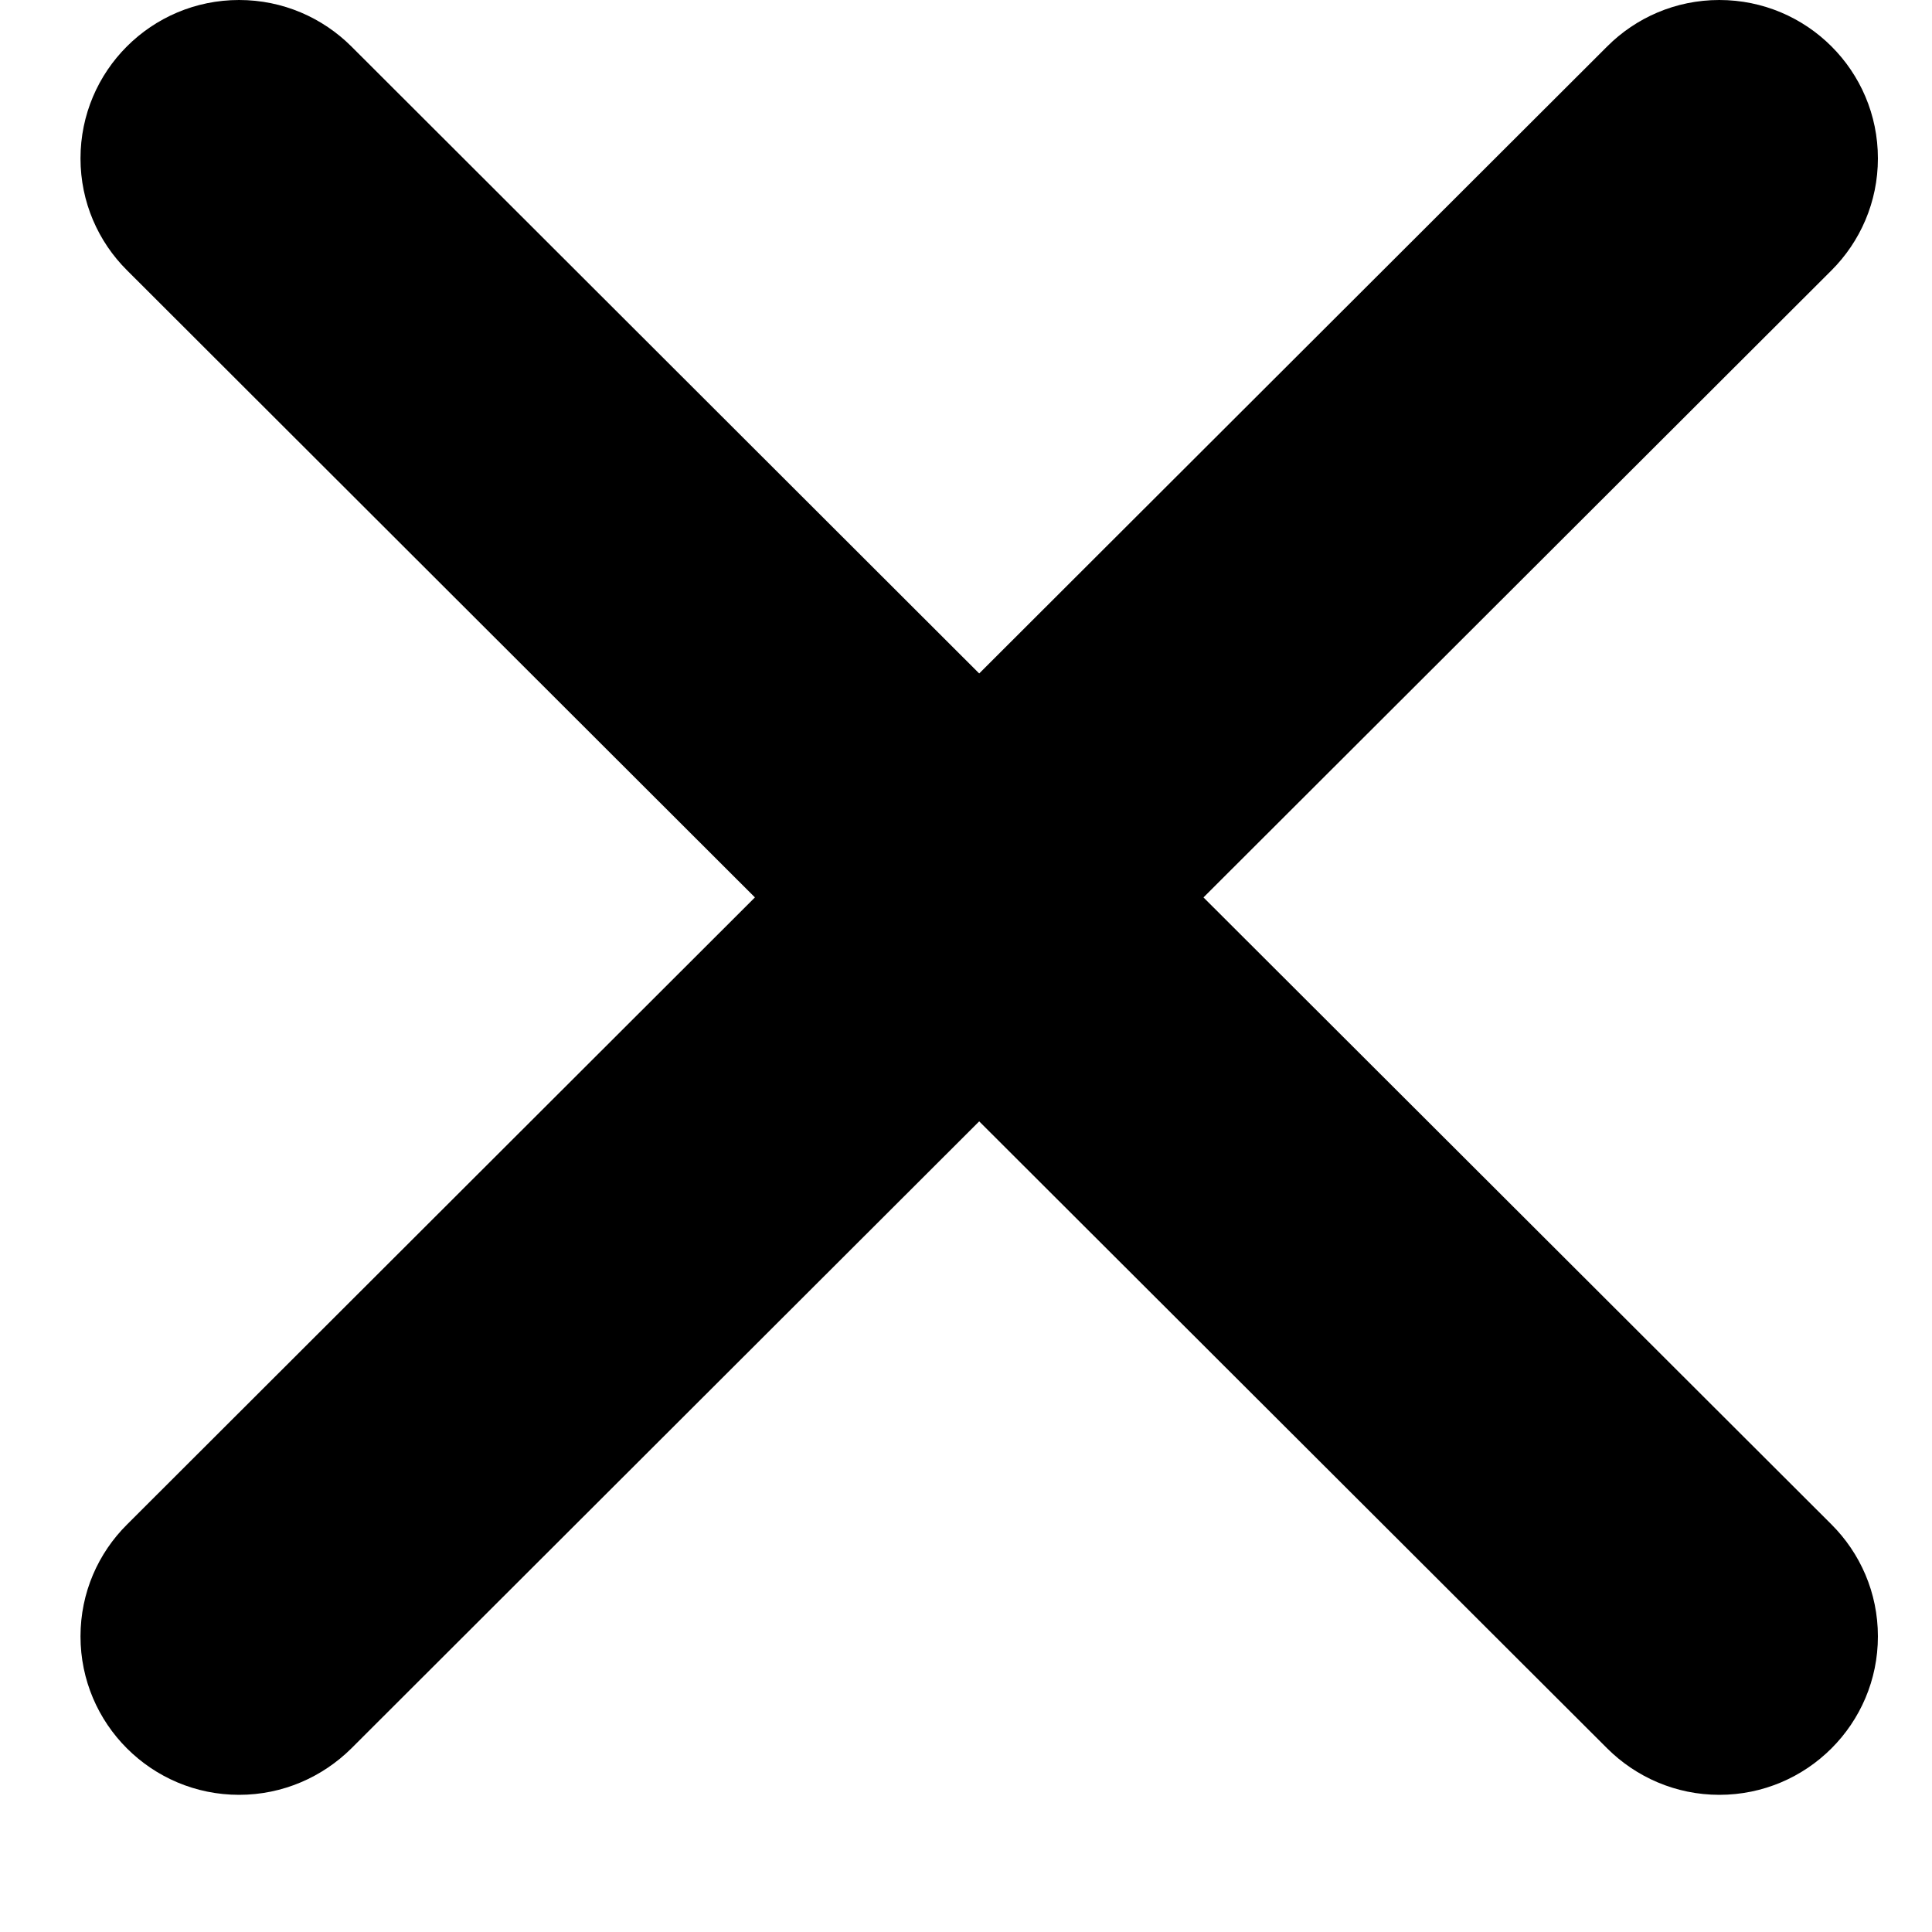
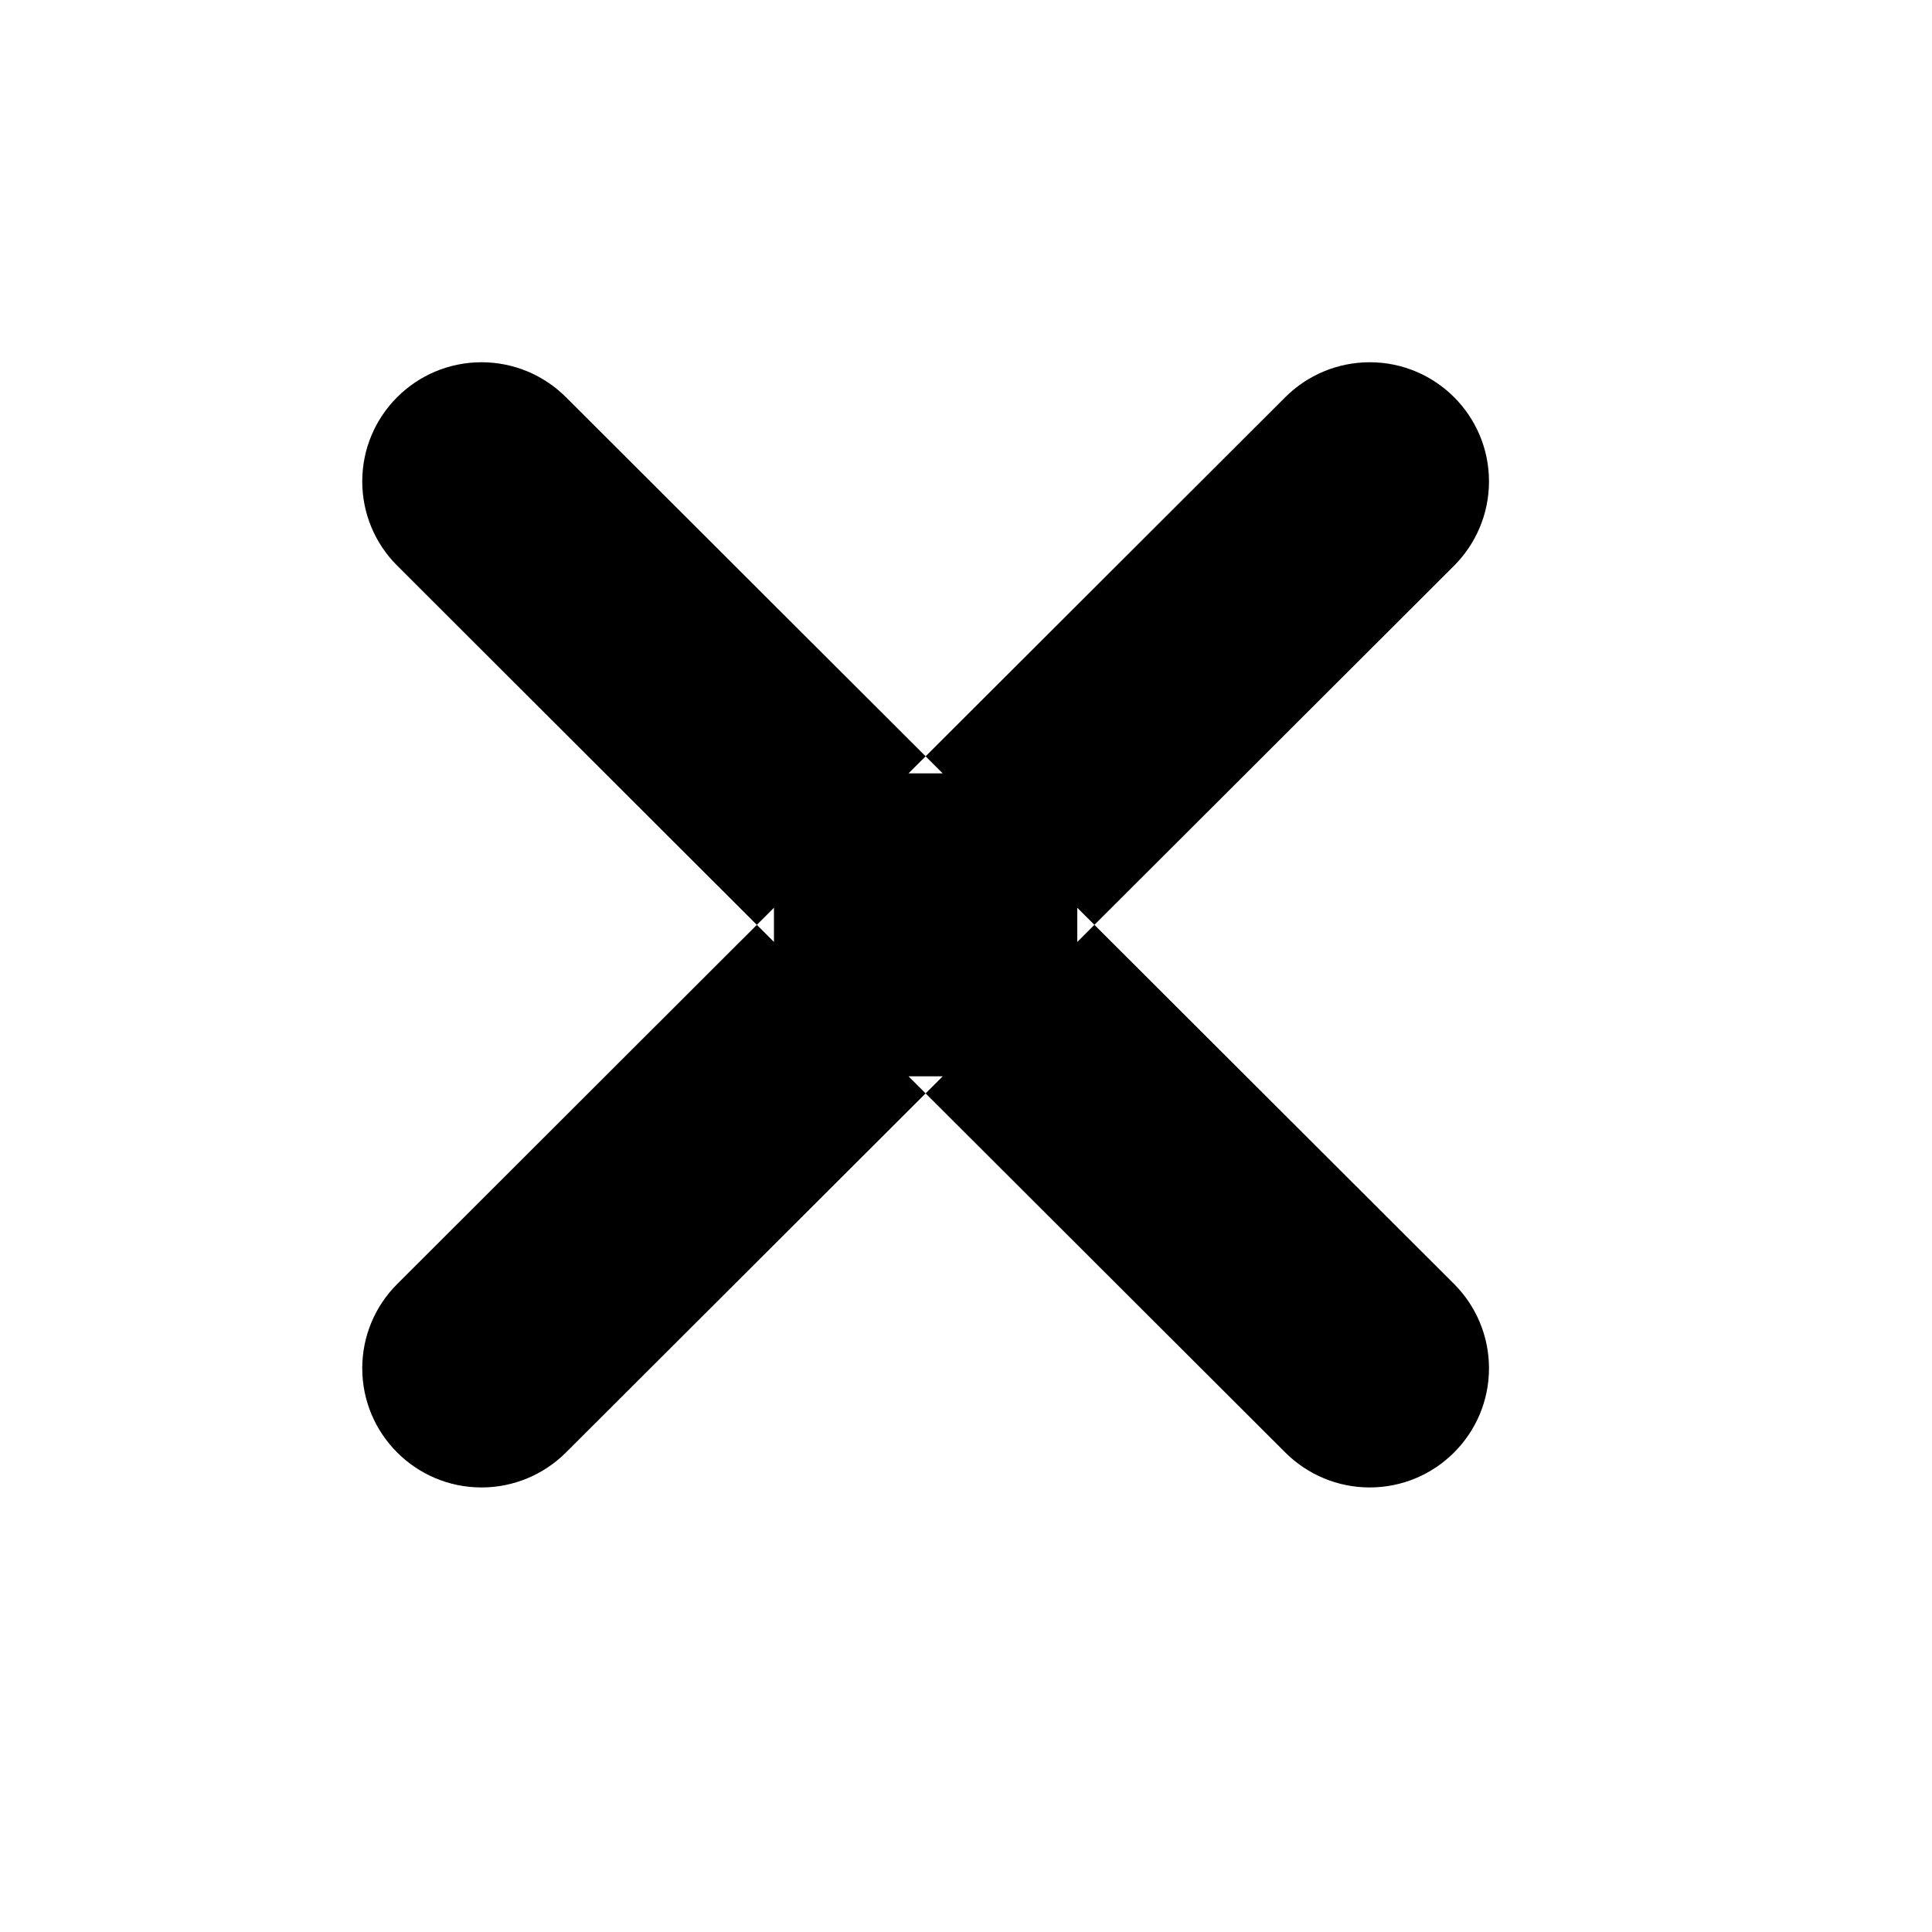
- <svg xmlns="http://www.w3.org/2000/svg" width="12px" height="12px" viewBox="0 0 12 12" version="1.1">
+ <svg xmlns="http://www.w3.org/2000/svg" width="20px" height="20px" viewBox="0 0 20 20" version="1.1">
  <defs />
  <g id="Page-1" stroke="none" stroke-width="1" fill="none" fill-rule="evenodd">
-     <g id="x" transform="translate(-4, -4)" fill="#000000">
-       <path d="M15.376,5.679 L11.475,9.574 L15.376,13.469 C15.554,13.647 15.664,13.892 15.664,14.164 C15.664,14.707 15.223,15.148 14.679,15.148 C14.407,15.148 14.161,15.037 13.983,14.86 L10.082,10.965 L6.182,14.86 C6.003,15.037 5.757,15.148 5.485,15.148 C4.941,15.148 4.5,14.707 4.5,14.164 C4.5,13.892 4.61,13.647 4.789,13.469 L8.689,9.574 L4.789,5.679 C4.61,5.501 4.5,5.255 4.5,4.984 C4.5,4.44 4.941,4 5.485,4 C5.757,4 6.003,4.11 6.182,4.288 L10.082,8.183 L13.983,4.288 C14.161,4.11 14.407,4 14.679,4 C15.223,4 15.664,4.44 15.664,4.984 C15.664,5.255 15.554,5.501 15.376,5.679" />
+     <g id="x" fill="#000000">
+       <path d="M15.053,5.856 C15.282,5.626 15.414,5.315 15.414,4.984 C15.414,4.302 14.861,3.75 14.179,3.75 C13.848,3.75 13.536,3.882 13.306,4.111 L9.405,8.006 L9.759,8.006 L5.858,4.111 C5.628,3.882 5.317,3.75 4.985,3.75 C4.303,3.75 3.75,4.302 3.75,4.984 C3.75,5.315 3.882,5.627 4.112,5.856 L8.012,9.751 L8.012,9.397 L4.112,13.292 C3.882,13.521 3.75,13.833 3.75,14.164 C3.75,14.845 4.303,15.398 4.985,15.398 C5.316,15.398 5.628,15.266 5.858,15.037 L9.759,11.142 L9.405,11.142 L13.306,15.037 C13.536,15.266 13.848,15.398 14.179,15.398 C14.861,15.398 15.414,14.845 15.414,14.164 C15.414,13.833 15.282,13.522 15.053,13.292 L11.152,9.397 L11.152,9.751 L15.053,5.856 L15.053,5.856 Z" />
    </g>
  </g>
</svg>
